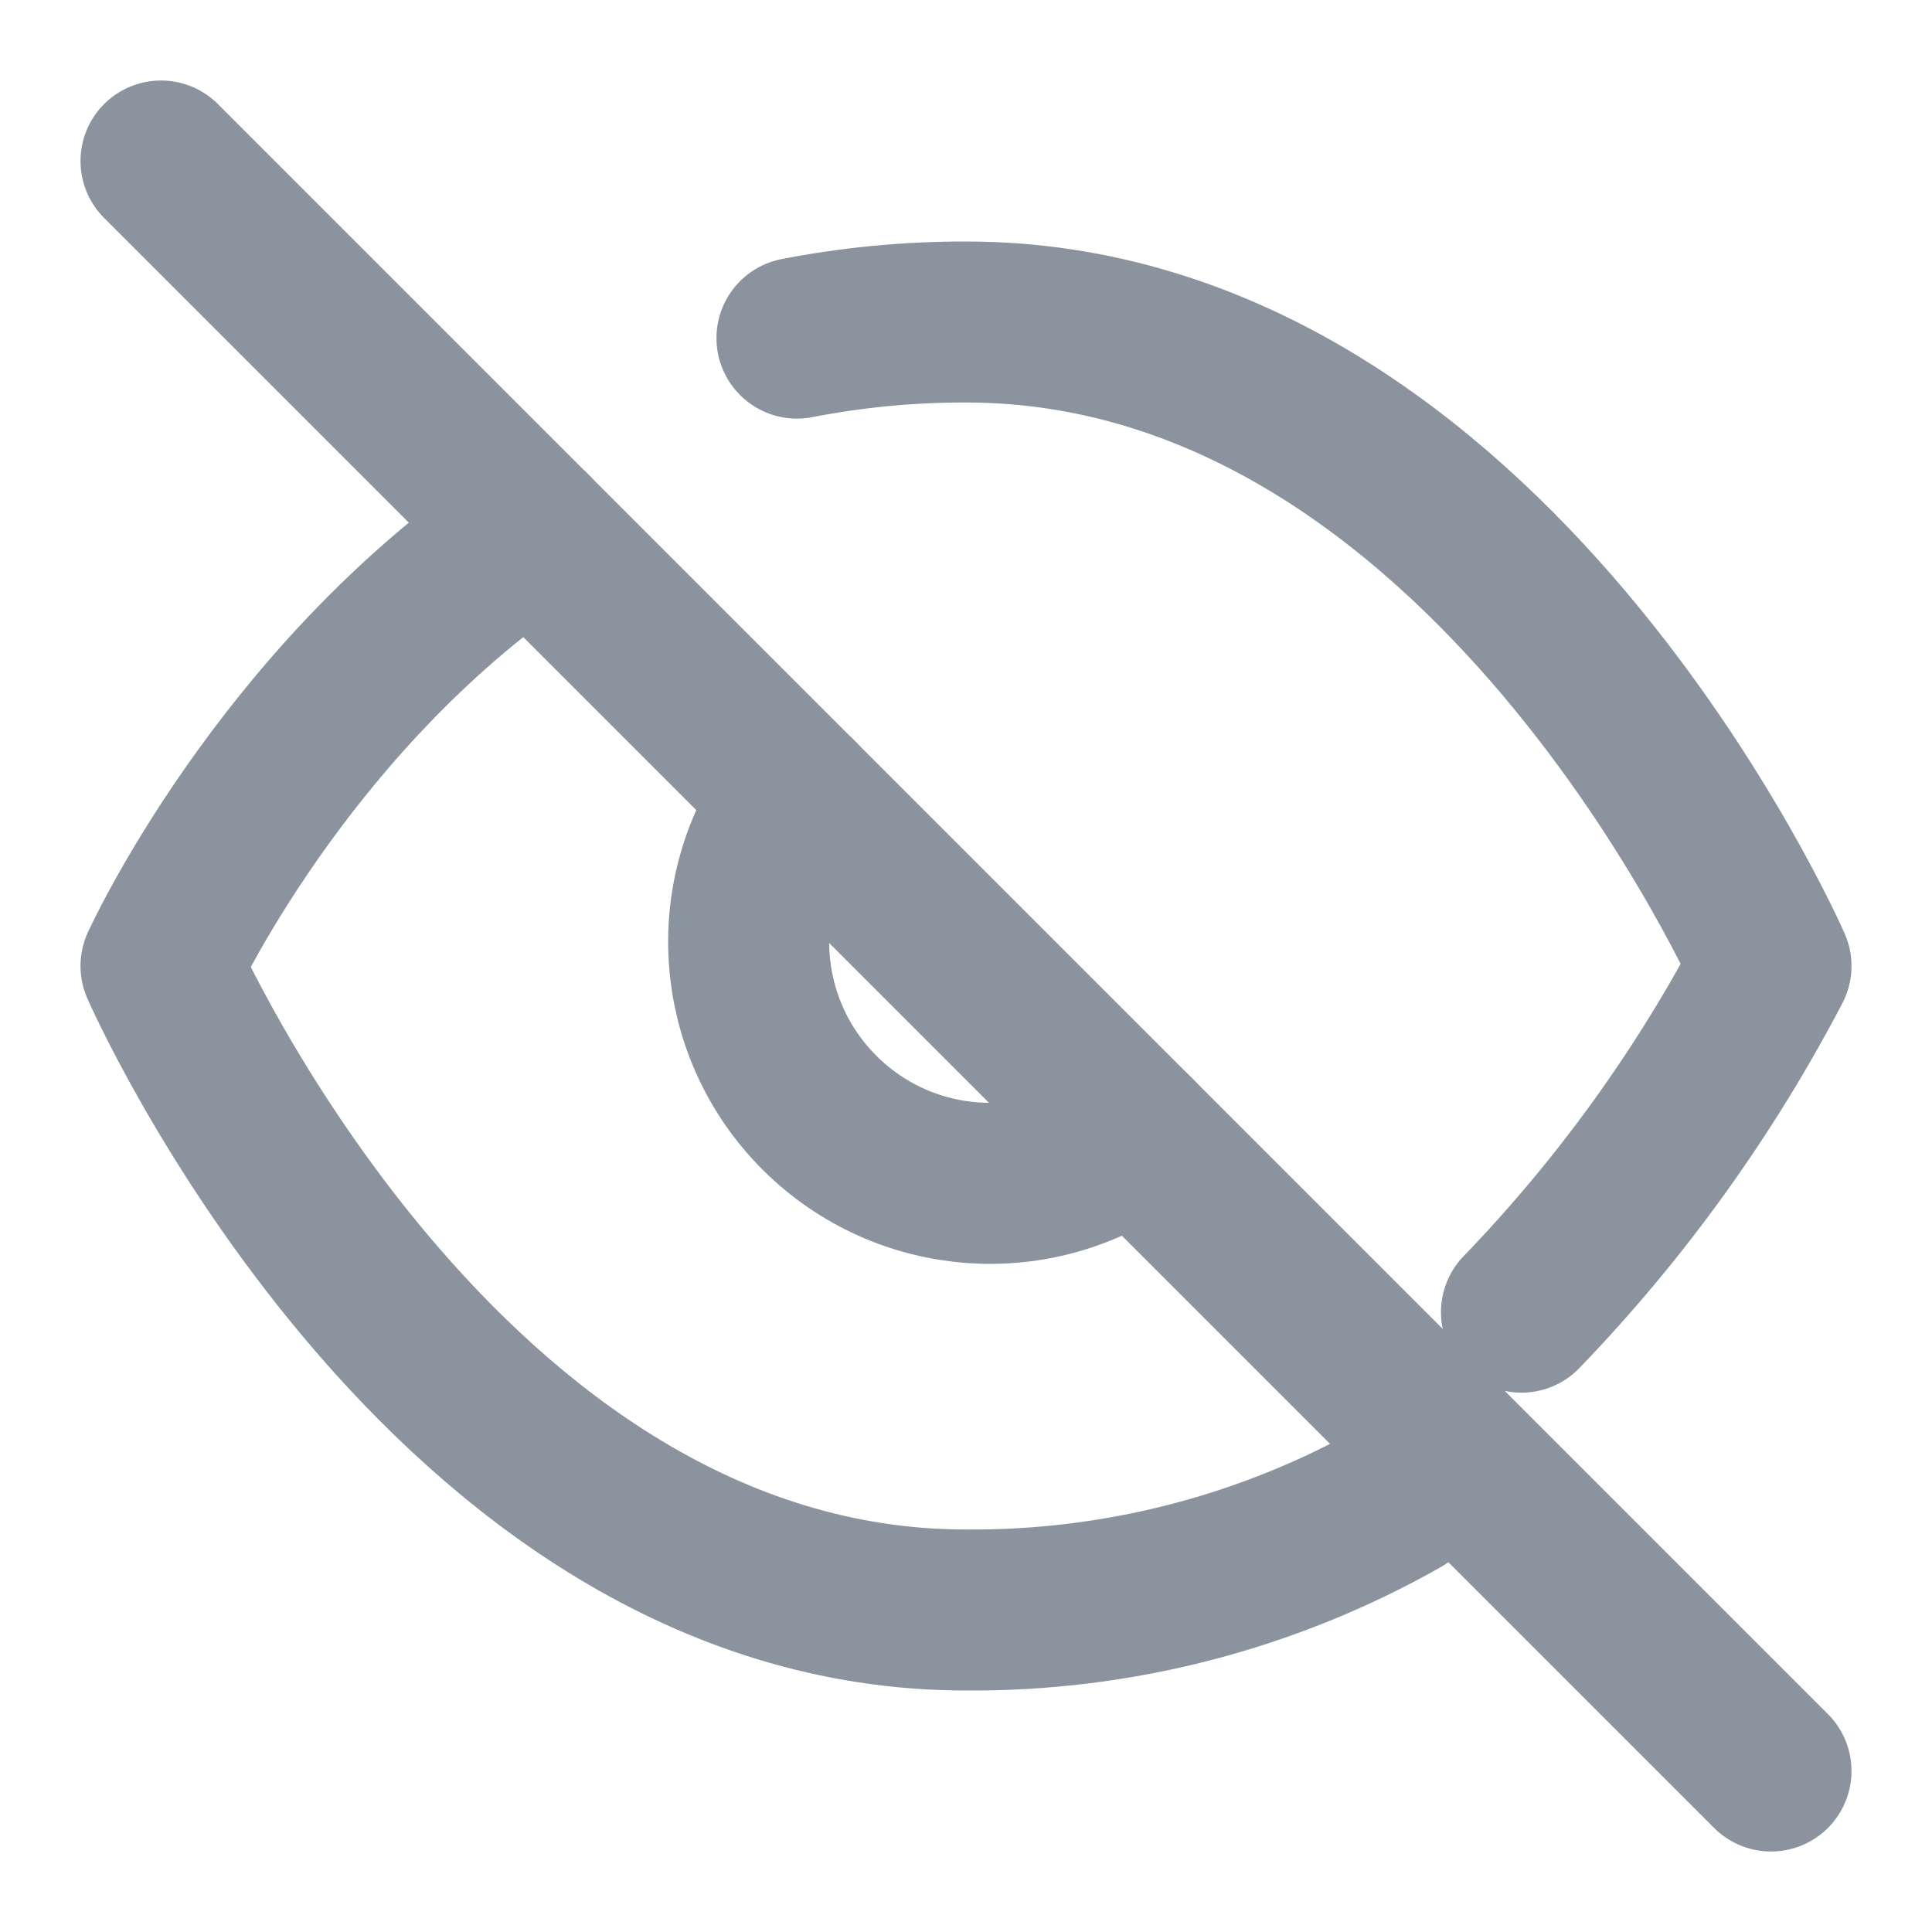
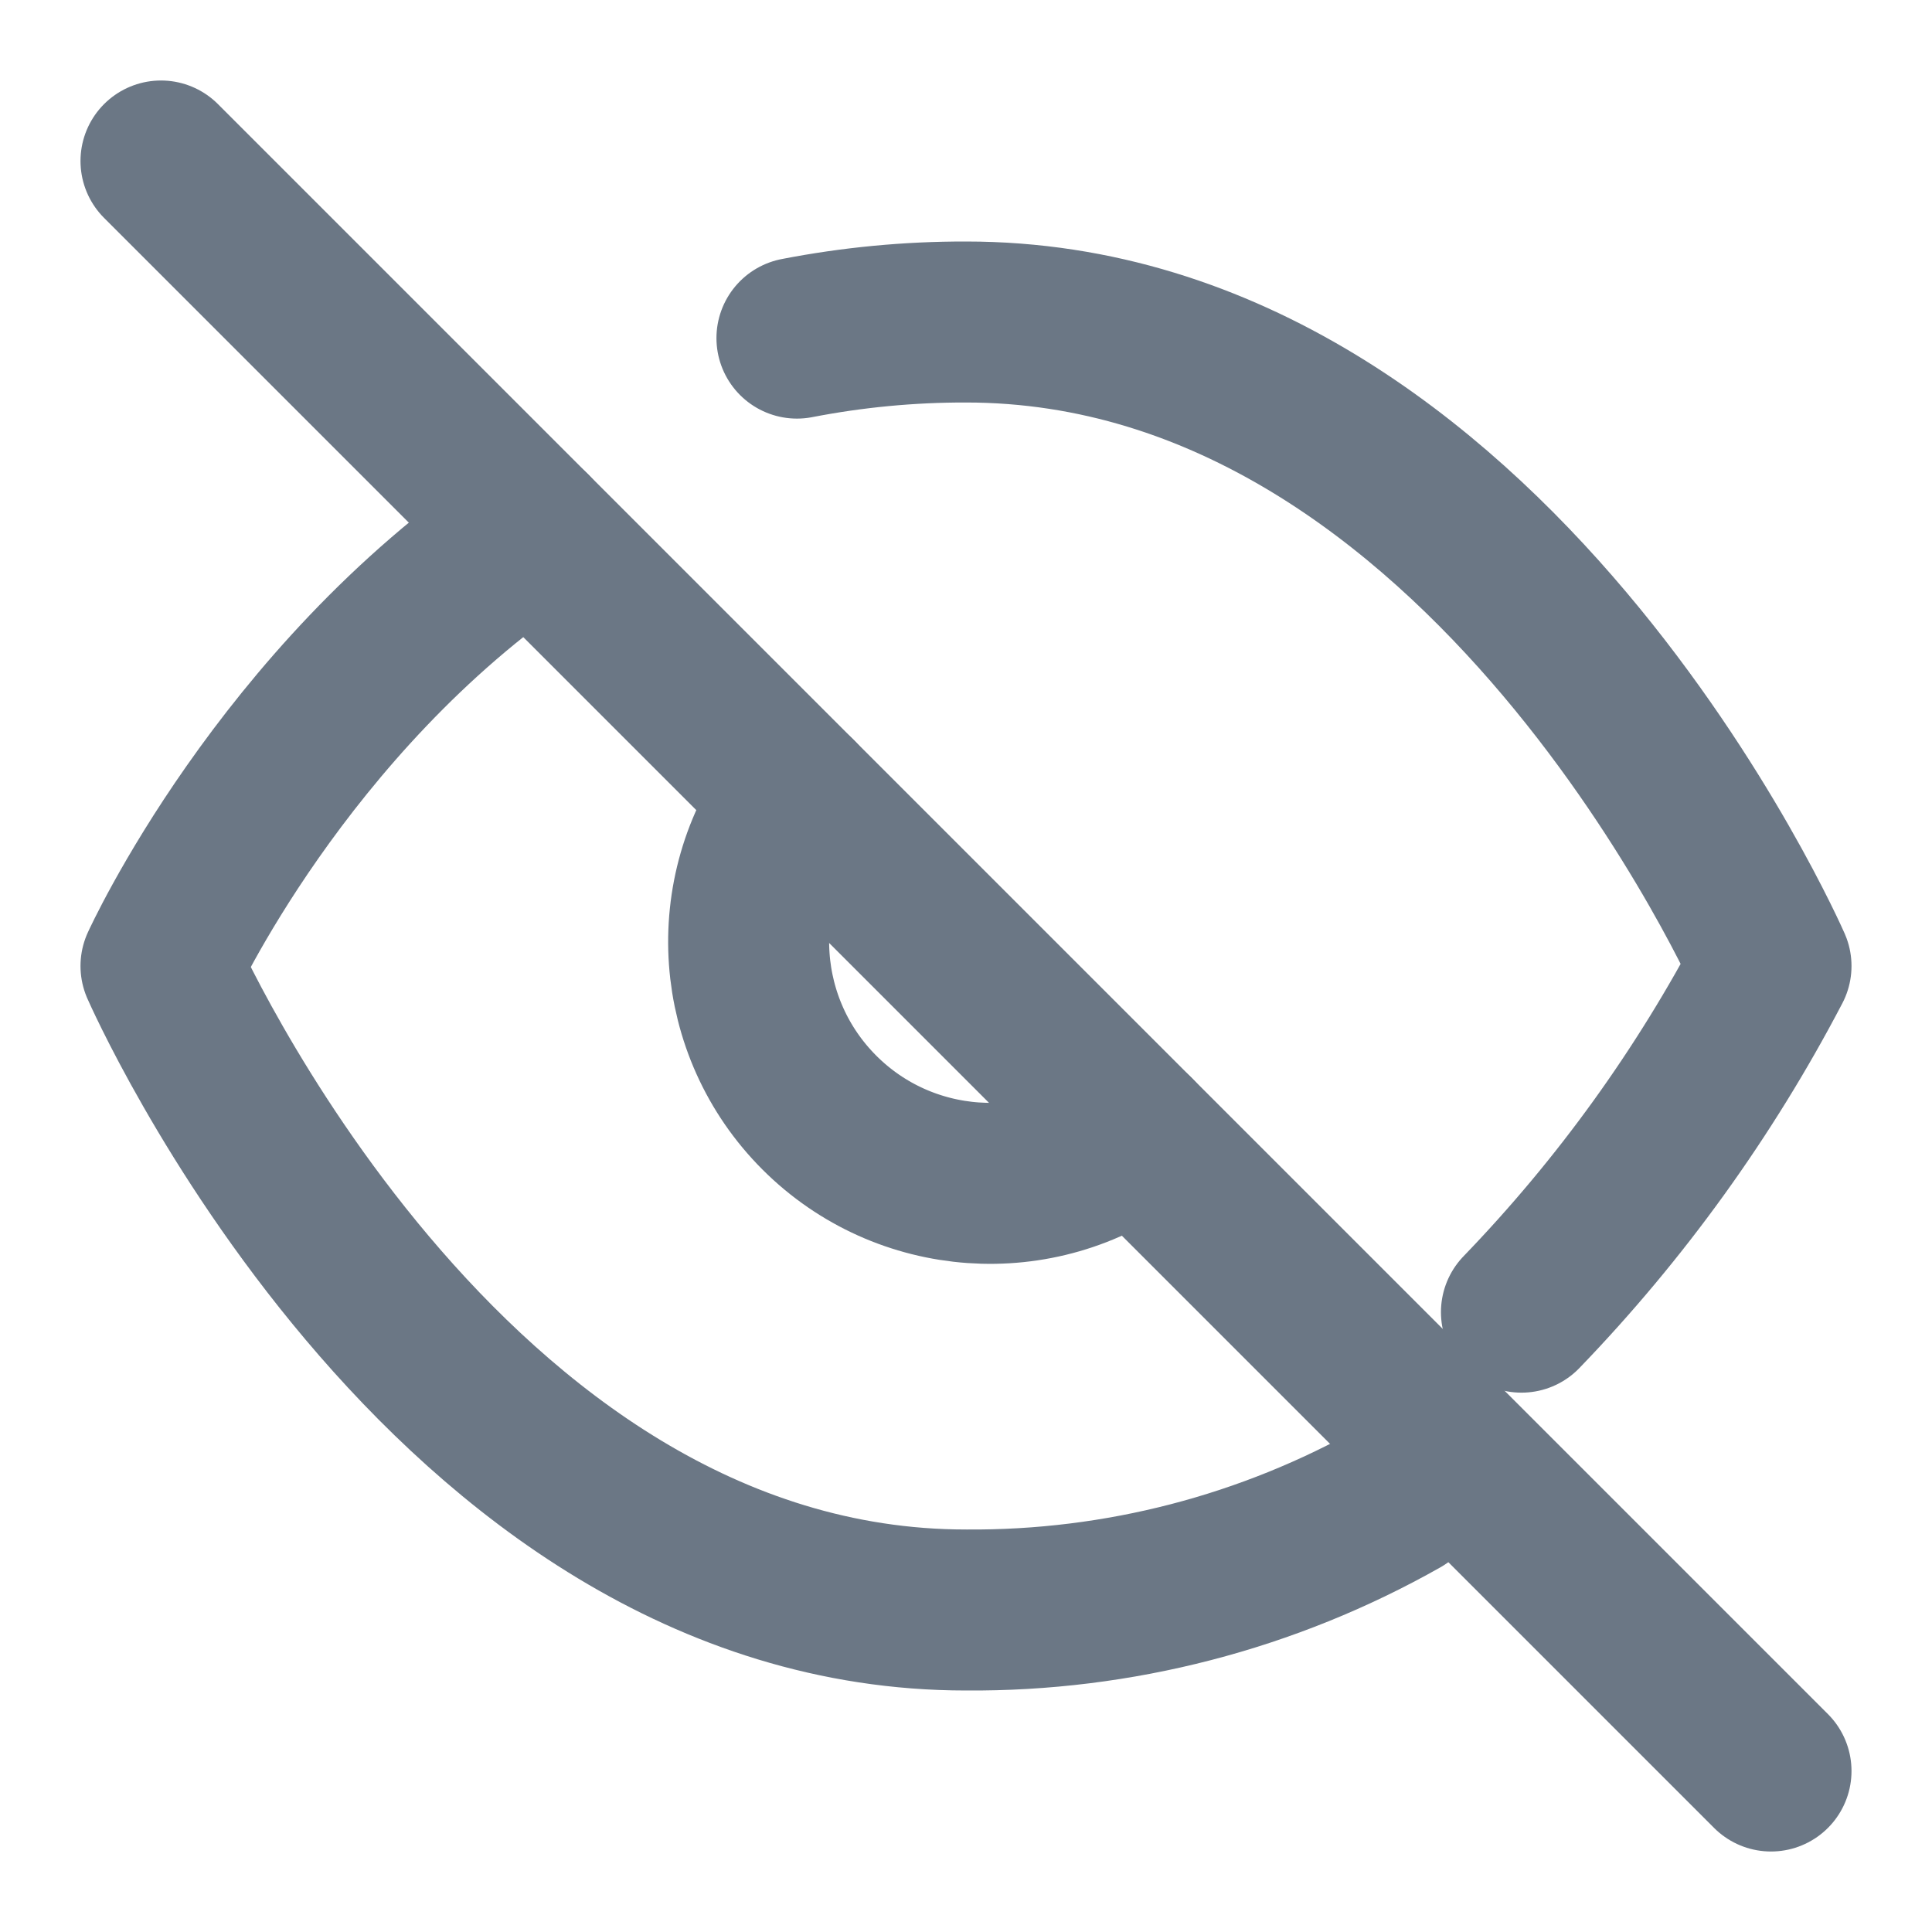
- <svg xmlns="http://www.w3.org/2000/svg" width="18" height="18" viewBox="0 0 24 24" fill="none" stroke="#8b949e" stroke-width="2" stroke-linecap="round" stroke-linejoin="round">
+ <svg xmlns="http://www.w3.org/2000/svg" width="18" height="18" viewBox="0 0 24 24" fill="none" stroke="#6b7785" stroke-width="2" stroke-linecap="round" stroke-linejoin="round">
  <path d="M9.9 4.2A10.9 10.9 0 0 1 12 4c6.5 0 10 8 10 8a18.6 18.6 0 0 1-3.1 4.3" />
  <path d="M14.1 14.1A3 3 0 0 1 9.9 9.9" />
  <path d="M6.6 6.6C3.5 8.7 2 12 2 12s3.5 8 10 8a10.8 10.8 0 0 0 5.4-1.4" />
  <path d="M2 2l20 20" />
</svg>
